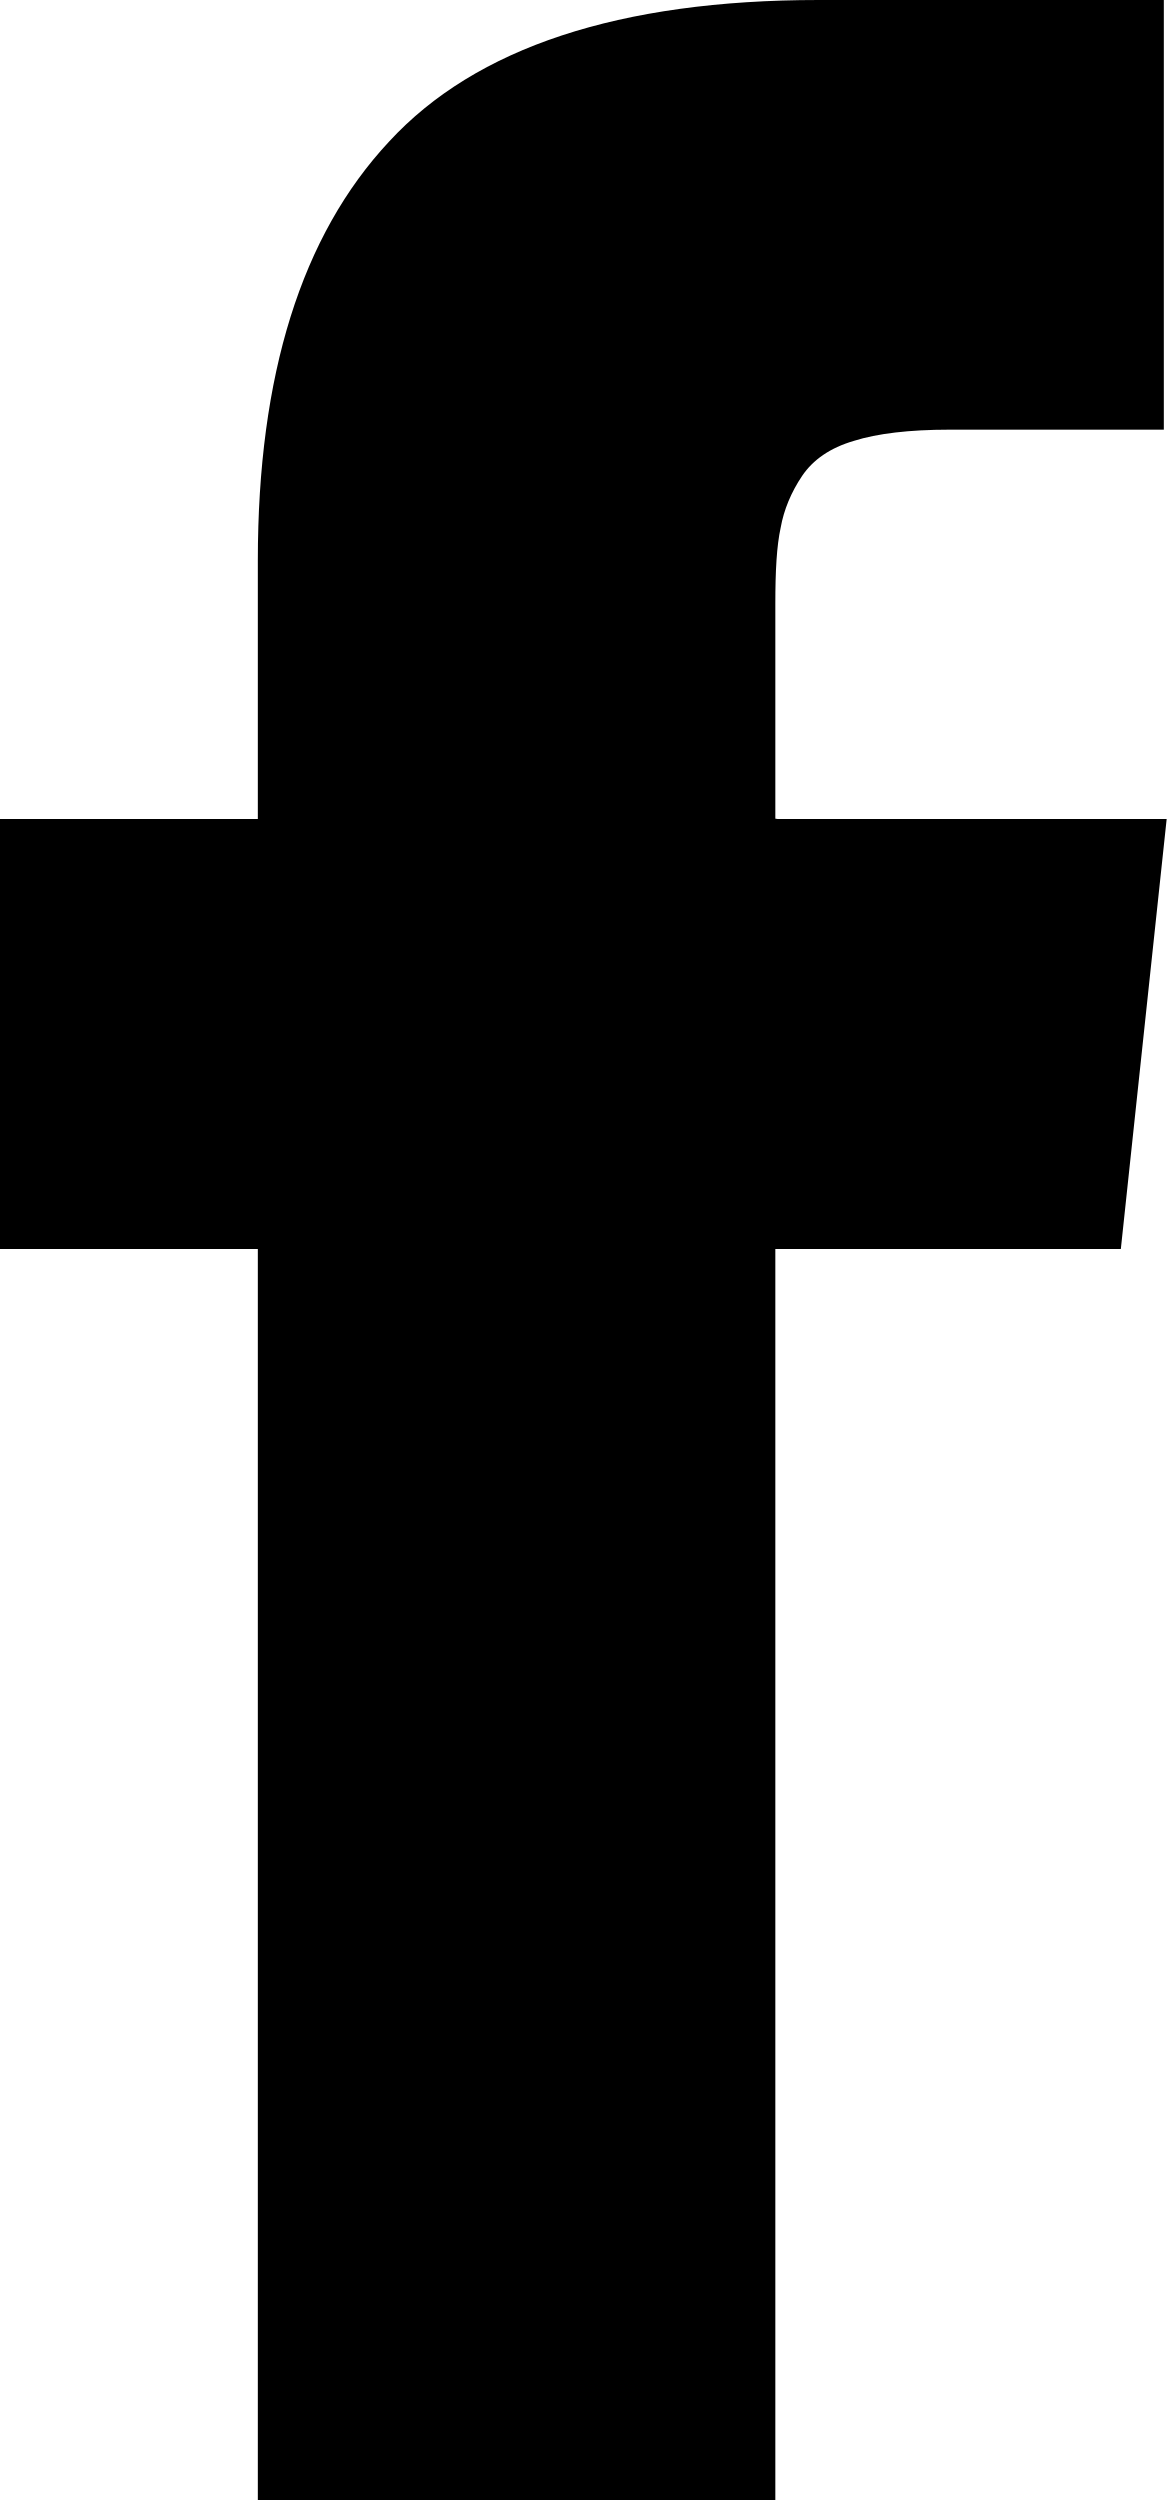
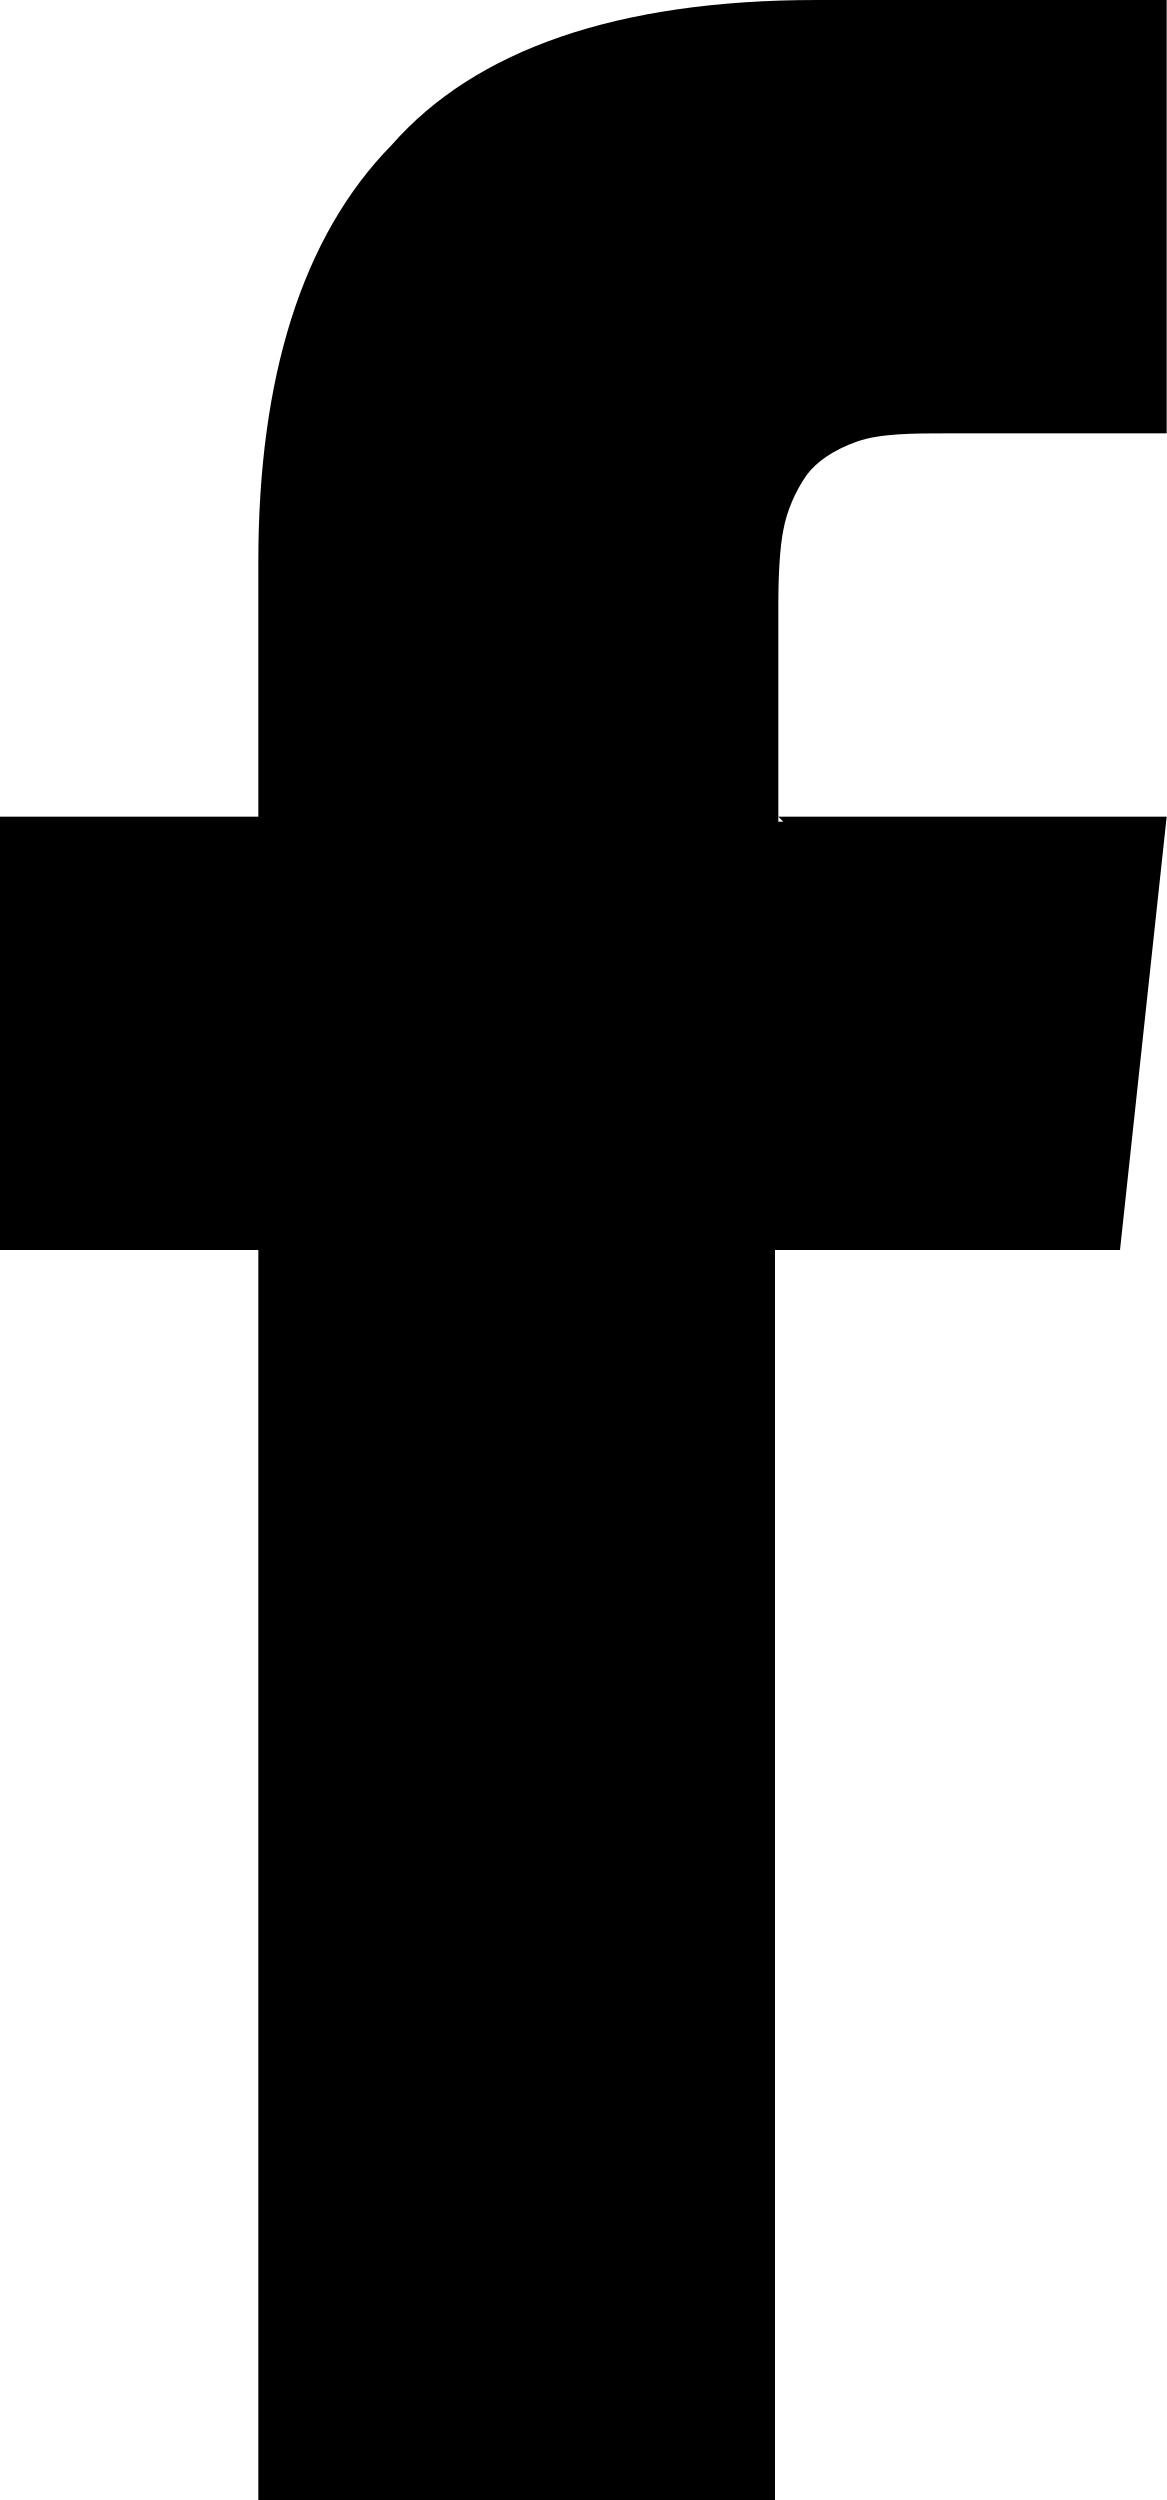
- <svg xmlns="http://www.w3.org/2000/svg" version="1.1" id="icon-facebook" x="0px" y="0px" width="7px" height="15px" viewBox="-0.7 -1.5 7 15" enable-background="new -0.7 -1.5 7 15" xml:space="preserve" aria-labelledby="facebook-title facebook-desc">
-   <g>
-     <path d="M3.966,3.414H6.3l-0.275,2.58H3.952V13.5H0.847V5.994H-0.7v-2.58h1.547V1.862c0-1.11,0.261-1.949,0.788-2.513   C2.155-1.215,3.016-1.5,4.213-1.5h2.07v2.578H4.995c-0.238,0-0.432,0.023-0.571,0.067c-0.144,0.042-0.246,0.114-0.311,0.21   c-0.066,0.098-0.11,0.204-0.129,0.311c-0.024,0.11-0.032,0.26-0.032,0.457v1.289L3.966,3.414L3.966,3.414z" />
-   </g>
+ <svg xmlns="http://www.w3.org/2000/svg" width="7" height="15" viewBox="-0.7 -1.5 7 15" aria-labelledby="facebook-title" role="img">
+   <path d="M3.97 3.4H6.3L6.02 6H3.95v7.5H.85V6H-.7V3.4H.85V1.87c0-1.1.26-1.95.8-2.5C2.15-1.2 3-1.5 4.2-1.5h2.1v2.6H5c-.22 0-.42 0-.56.05-.14.05-.24.12-.3.2-.07.1-.12.22-.14.33-.02.1-.03.26-.03.45v1.3H4z" />
</svg>
